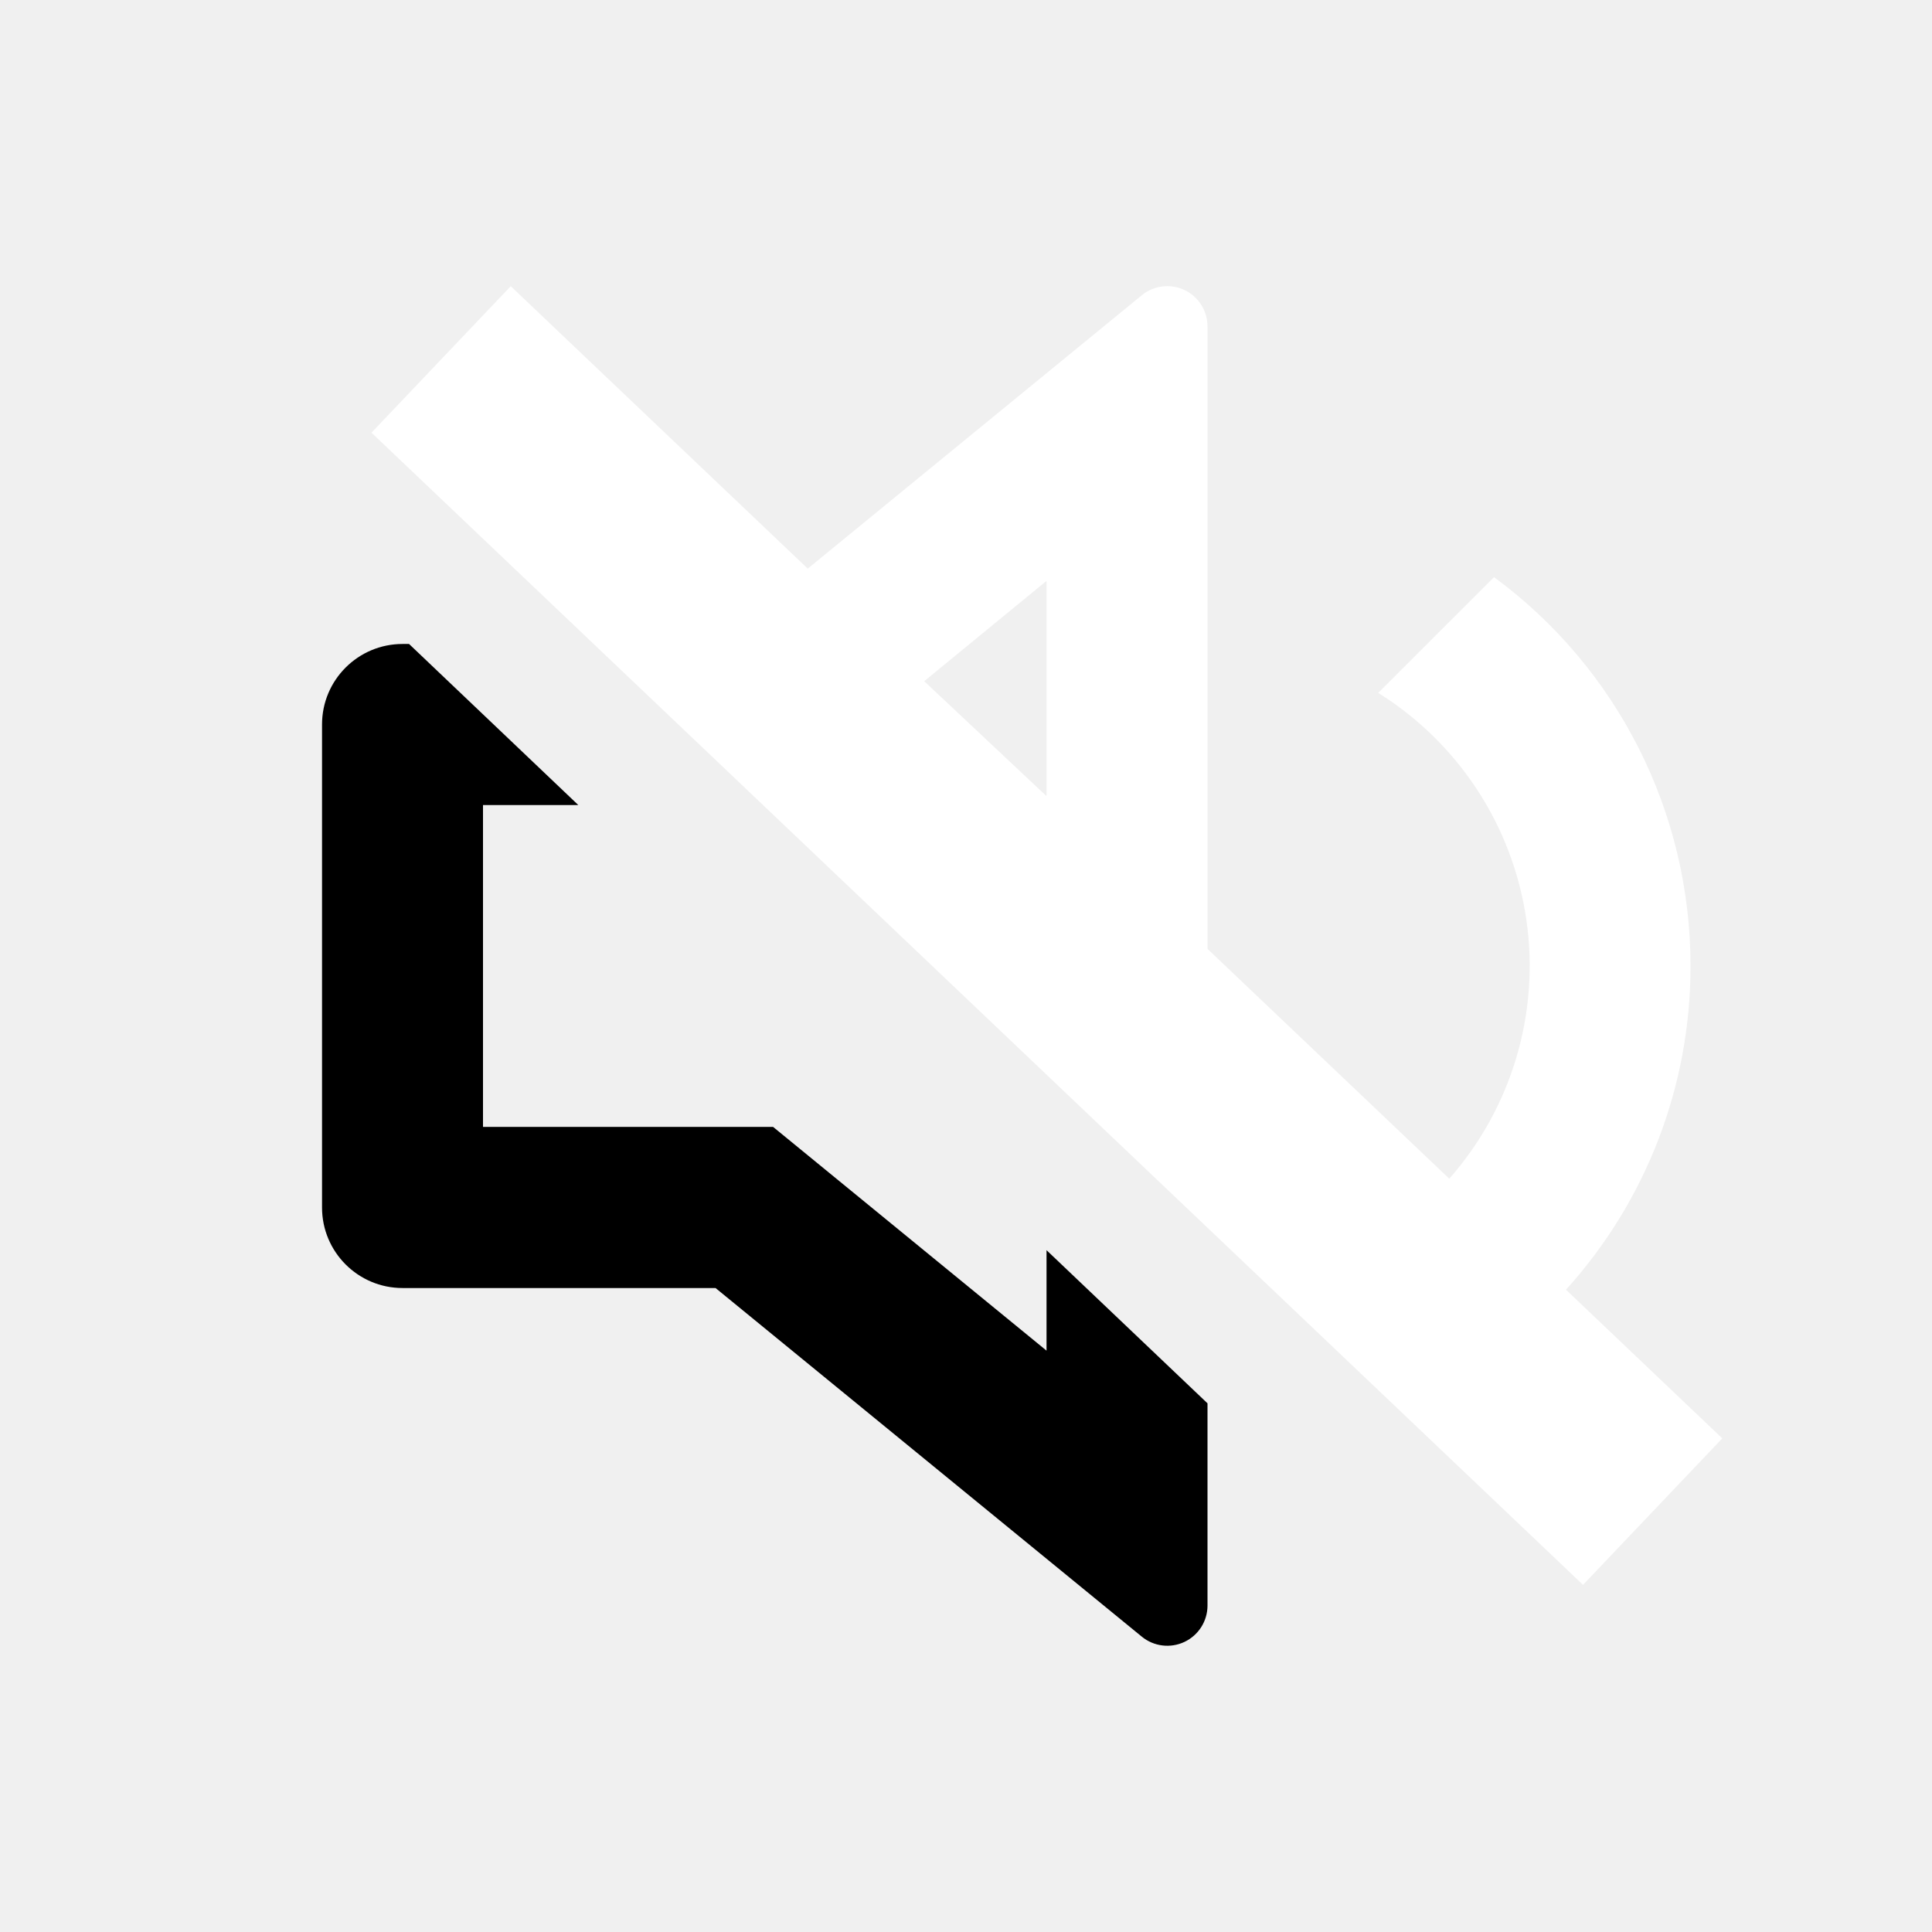
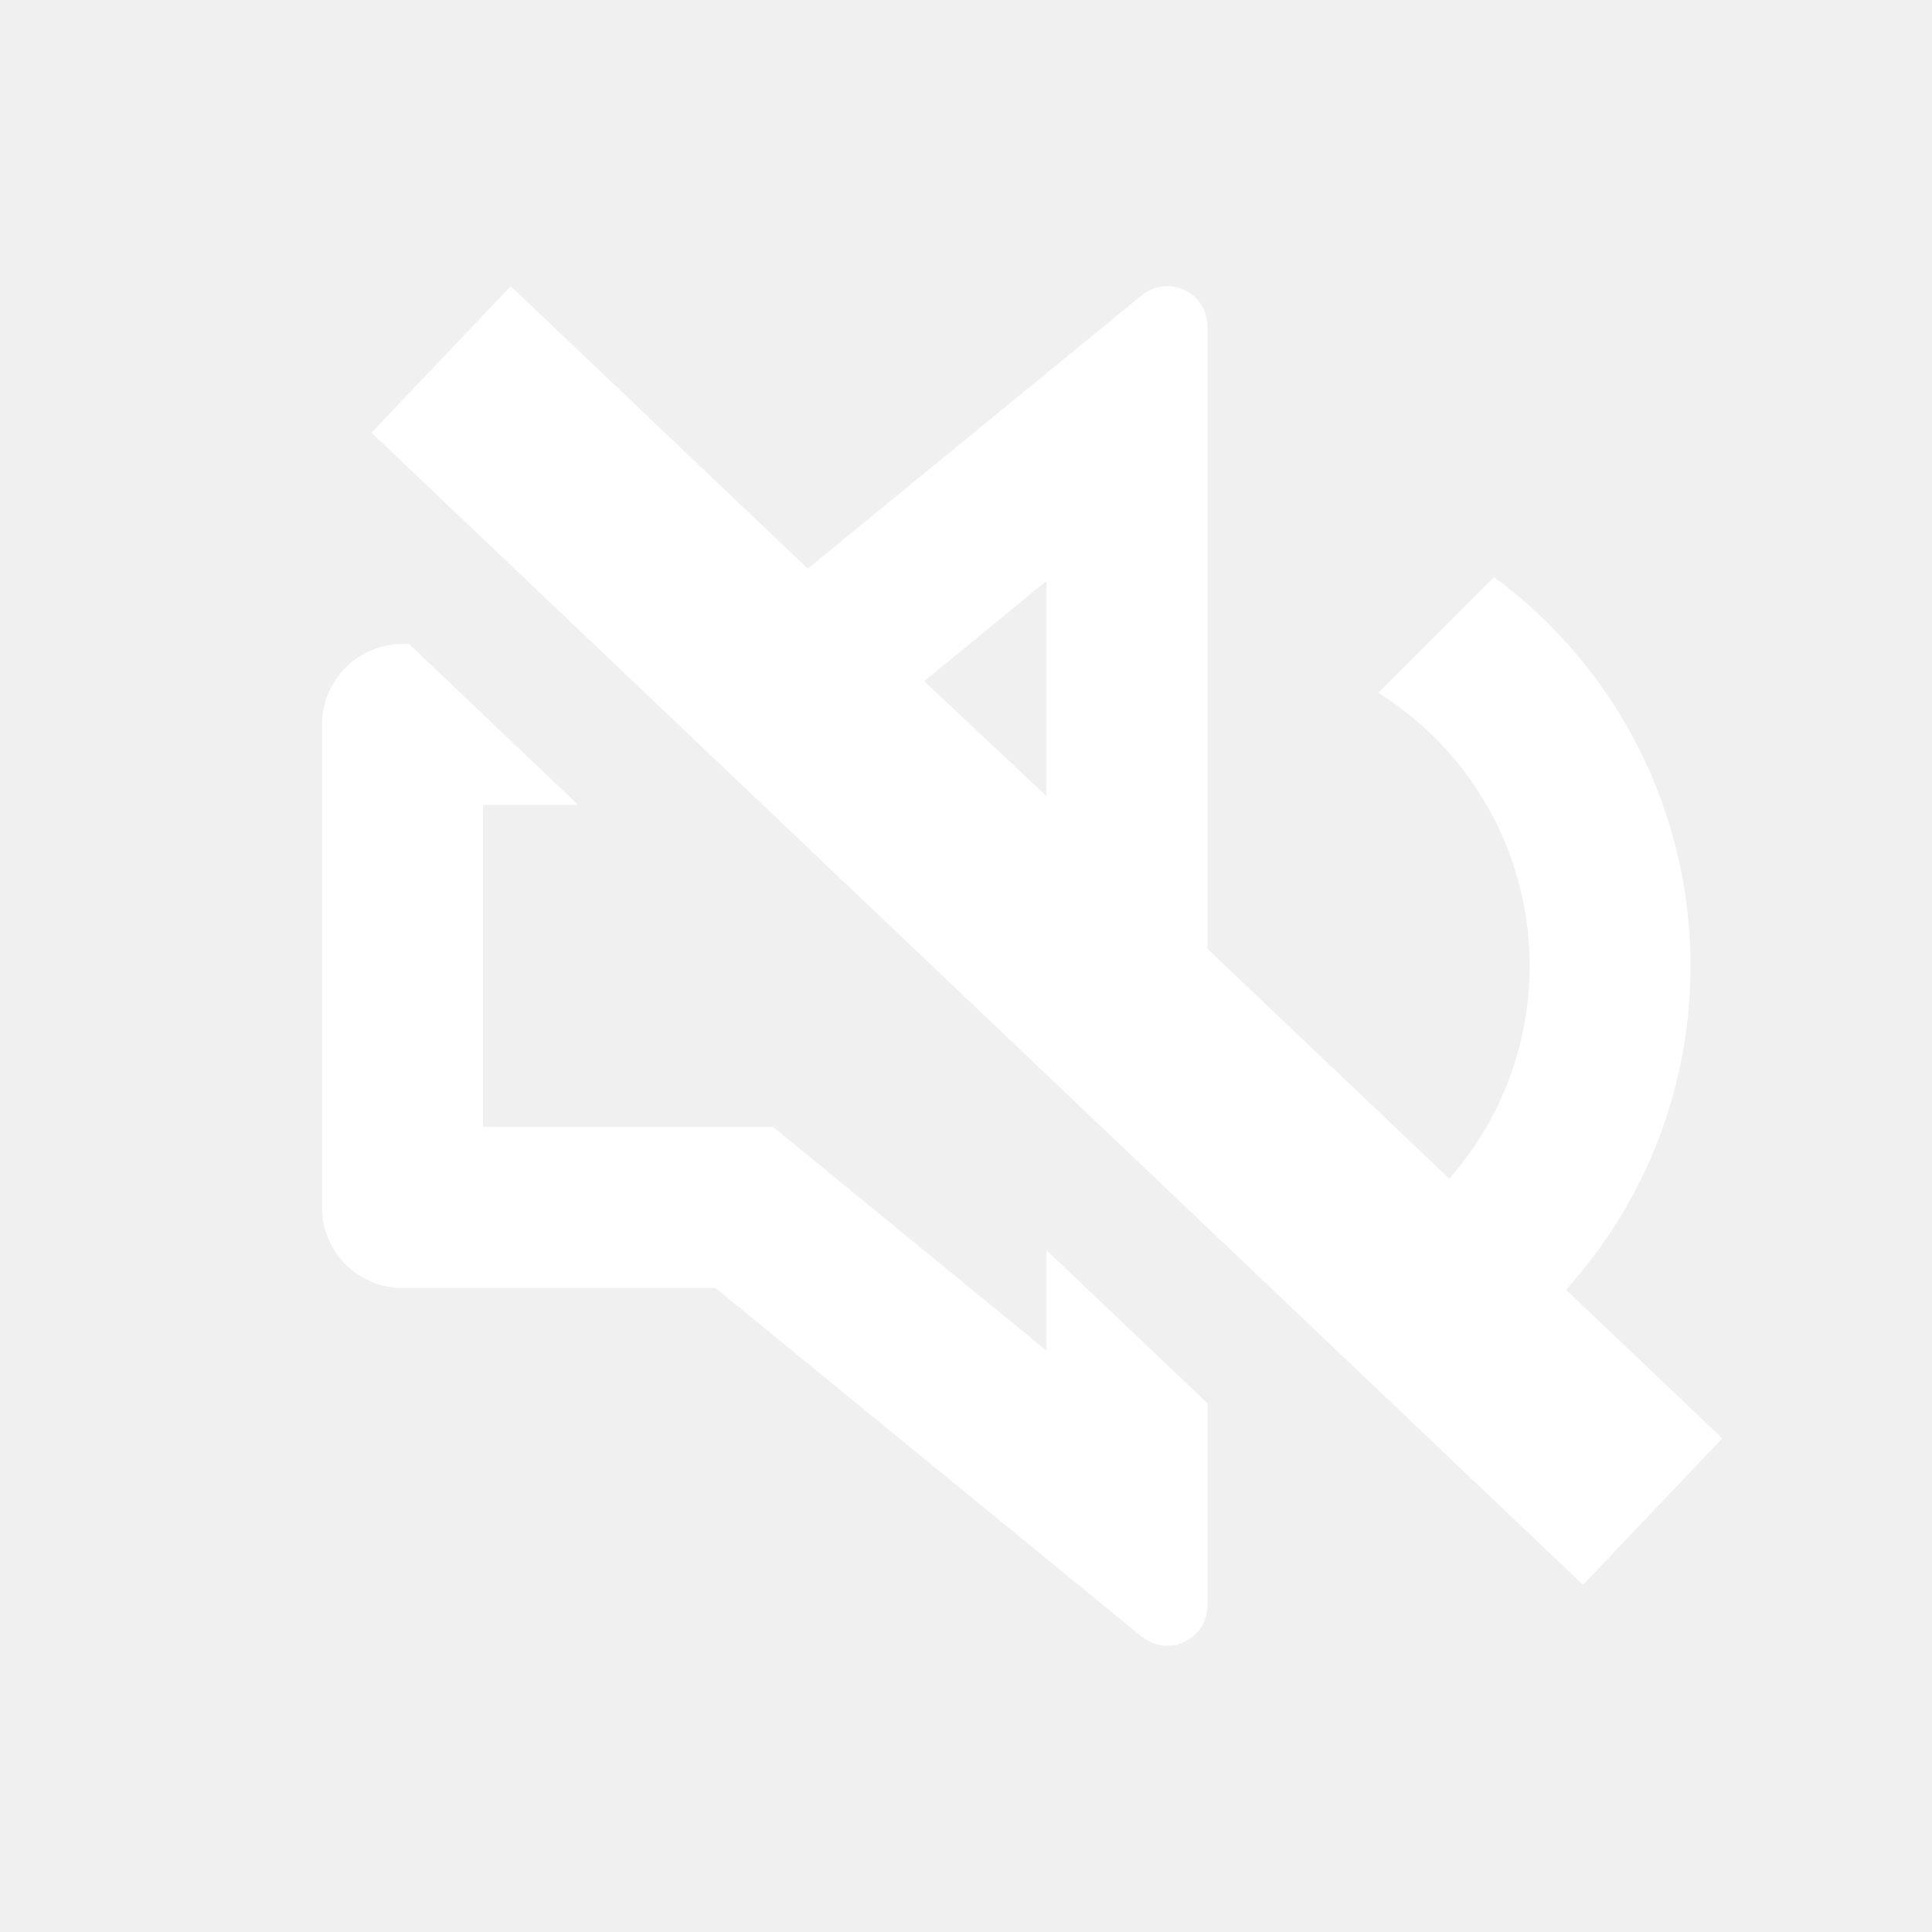
- <svg xmlns="http://www.w3.org/2000/svg" t="1735626155658" class="icon" viewBox="0 0 1024 1024" version="1.1" p-id="4638" width="200" height="200">
-   <path d="M640 173.009v329.914l128.14 121.809a170.543 170.543 0 0 0-37.655-257.489l61.393-61.347A255.628 255.628 0 0 1 896 512a255.069 255.069 0 0 1-66.001 171.567l82.851 78.801-73.821 77.638L196.887 229.329l73.821-77.638 157.417 149.69 177.059-144.896a21.318 21.318 0 0 1 34.816 16.524z m-85.457 248.599l0.14 0.14V308.084l-0.14 0.093v-0.186l-64.698 53.062 64.698 60.788v-0.233z" p-id="4639" fill="#ffffff" />
-   <path d="M306.502 426.682L216.809 341.318h-3.444a42.682 42.682 0 0 0-42.682 42.682v256c0 23.552 19.084 42.682 42.682 42.682h165.888l225.932 184.785a21.318 21.318 0 0 0 34.816-16.477V743.796l-85.318-81.175v53.248l-144.943-118.598H256V426.682h50.502z" p-id="4640" fill="#000000" />
+ <svg xmlns="http://www.w3.org/2000/svg" t="1735720048695" class="icon" viewBox="0 0 1024 1024" version="1.1" p-id="2619" width="200" height="200">
+   <path d="M640 173.009v329.914l128.14 121.809a170.543 170.543 0 0 0-37.655-257.489l61.393-61.347A255.628 255.628 0 0 1 896 512a255.069 255.069 0 0 1-66.001 171.567l82.851 78.801-73.821 77.638L196.887 229.329l73.821-77.638 157.417 149.69 177.059-144.896a21.318 21.318 0 0 1 34.816 16.524z m-85.457 248.599l0.14 0.14V308.084l-0.14 0.093v-0.186l-64.698 53.062 64.698 60.788v-0.233z" p-id="2620" fill="#ffffff" />
+   <path d="M306.502 426.682L216.809 341.318h-3.444a42.682 42.682 0 0 0-42.682 42.682v256c0 23.552 19.084 42.682 42.682 42.682h165.888l225.932 184.785a21.318 21.318 0 0 0 34.816-16.477V743.796l-85.318-81.175v53.248l-144.943-118.598H256V426.682h50.502z" p-id="2621" fill="#ffffff" />
</svg>
